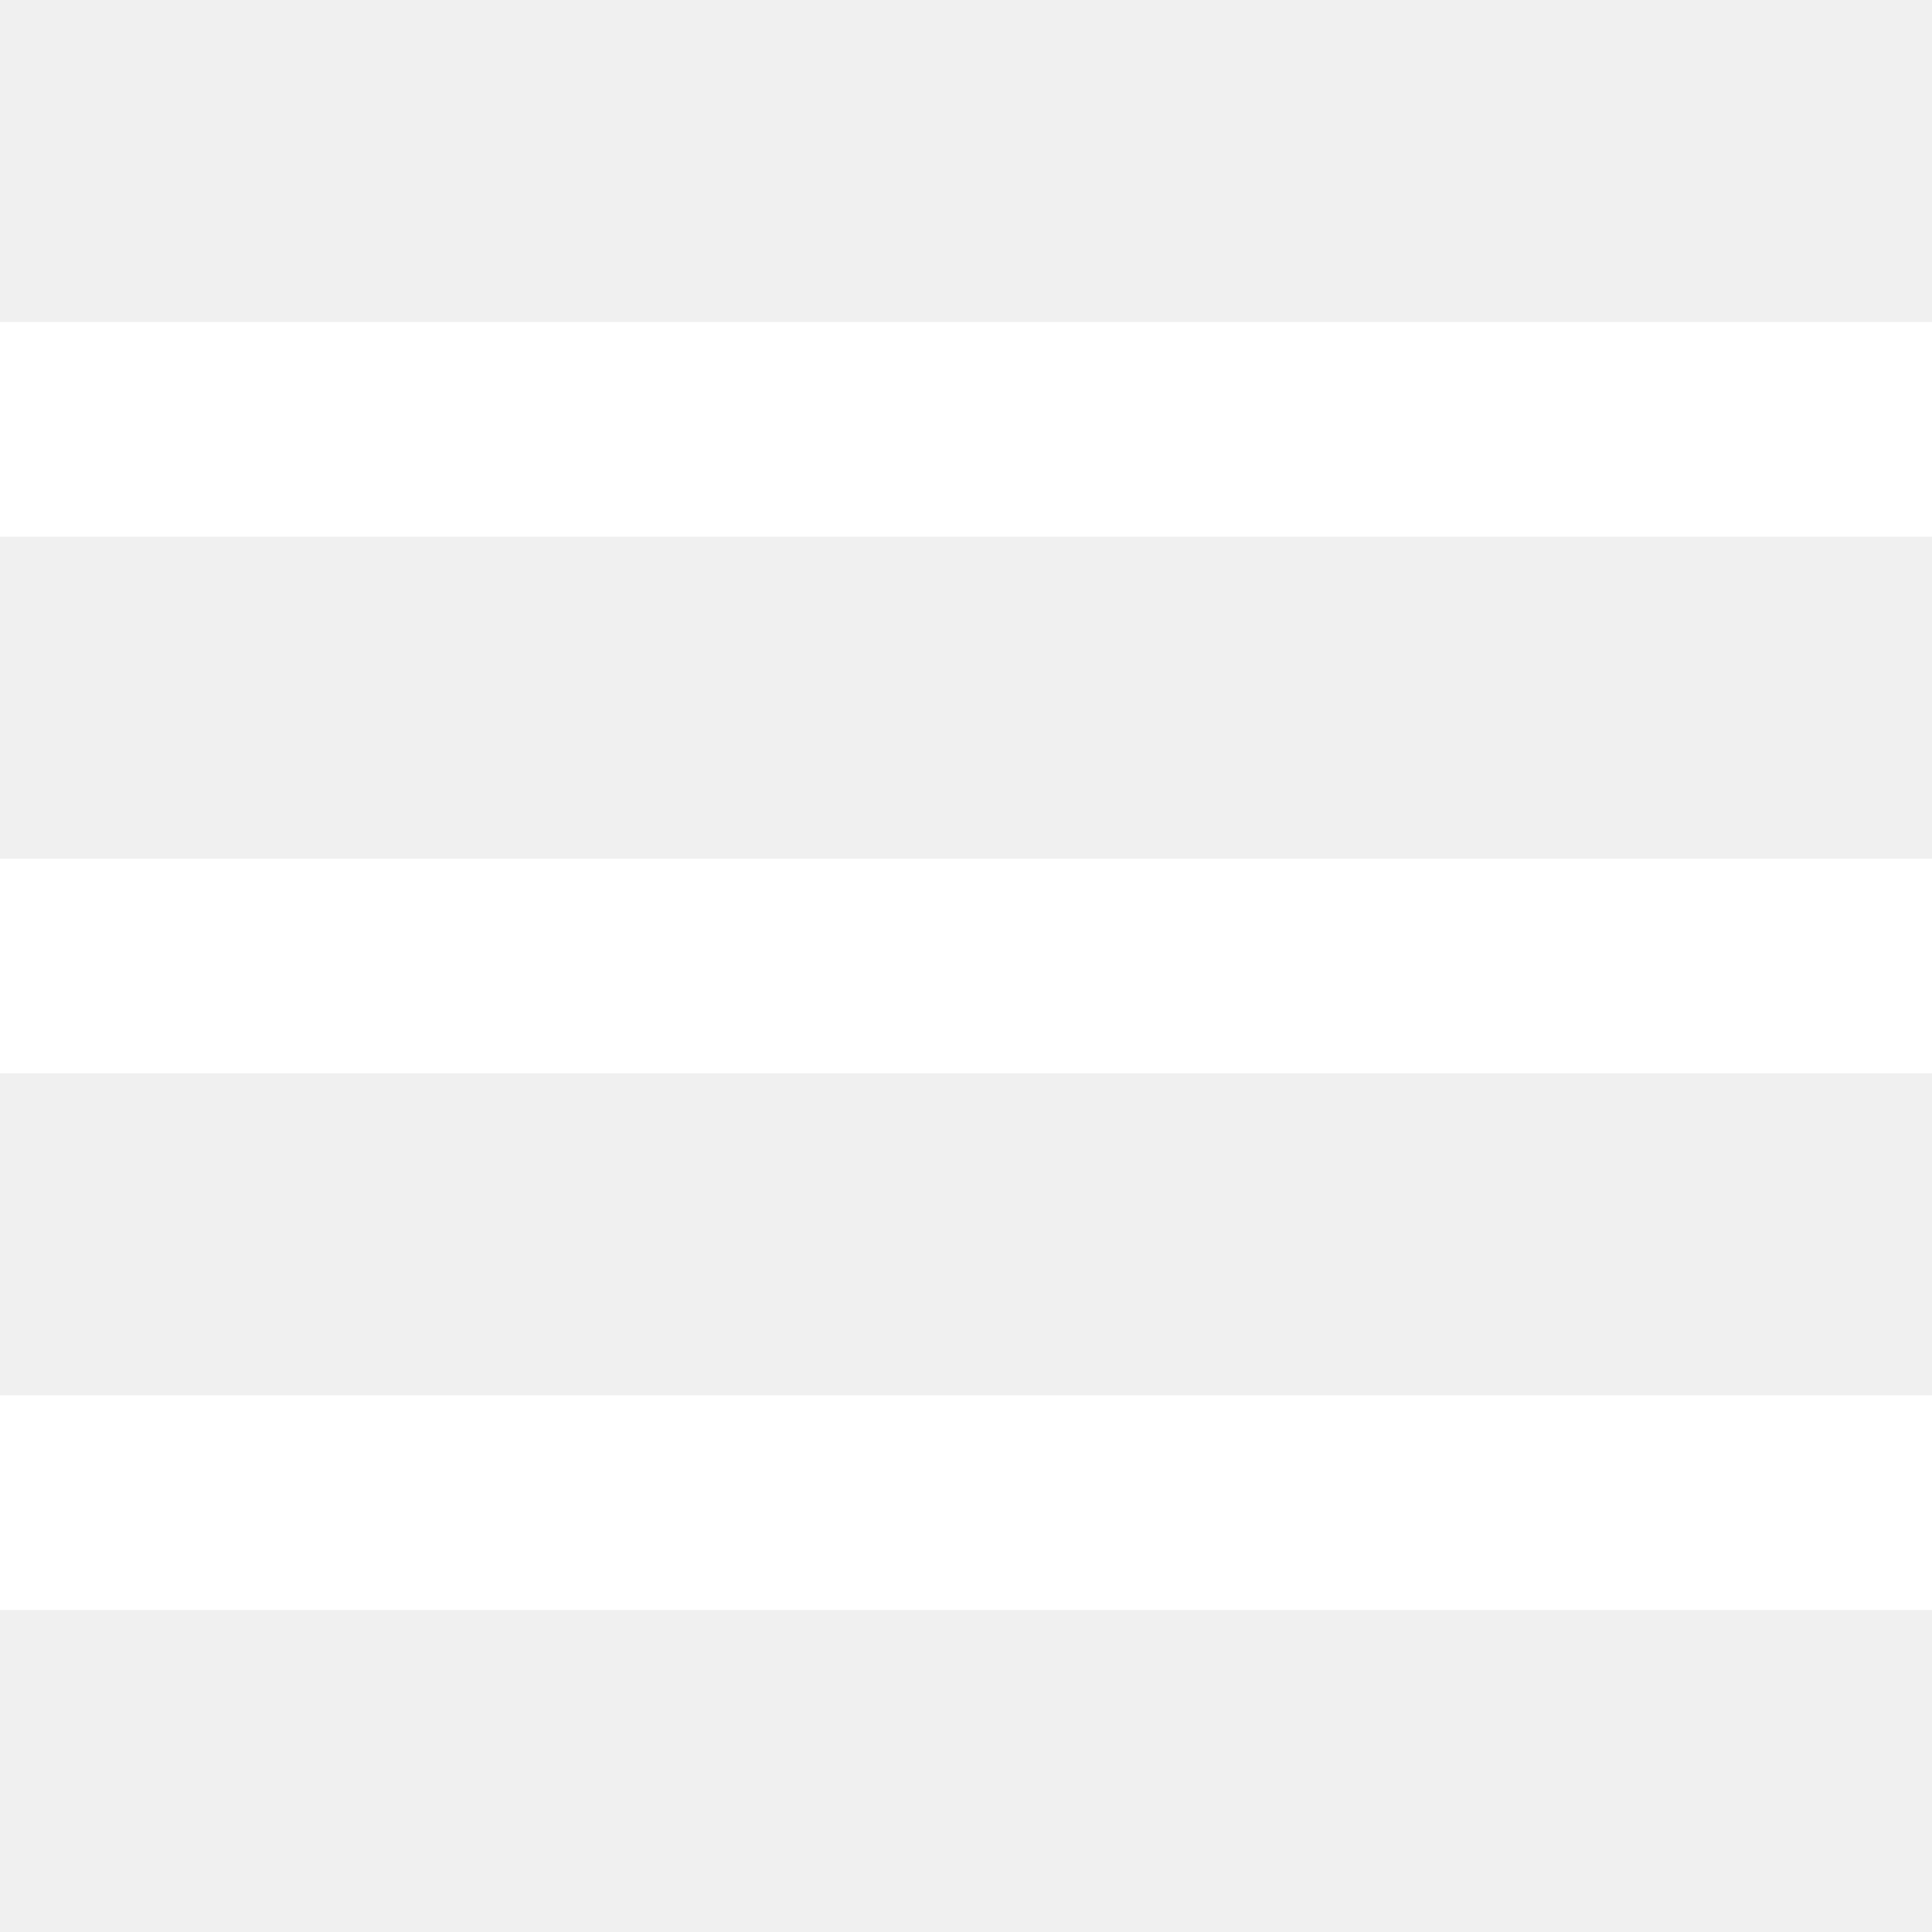
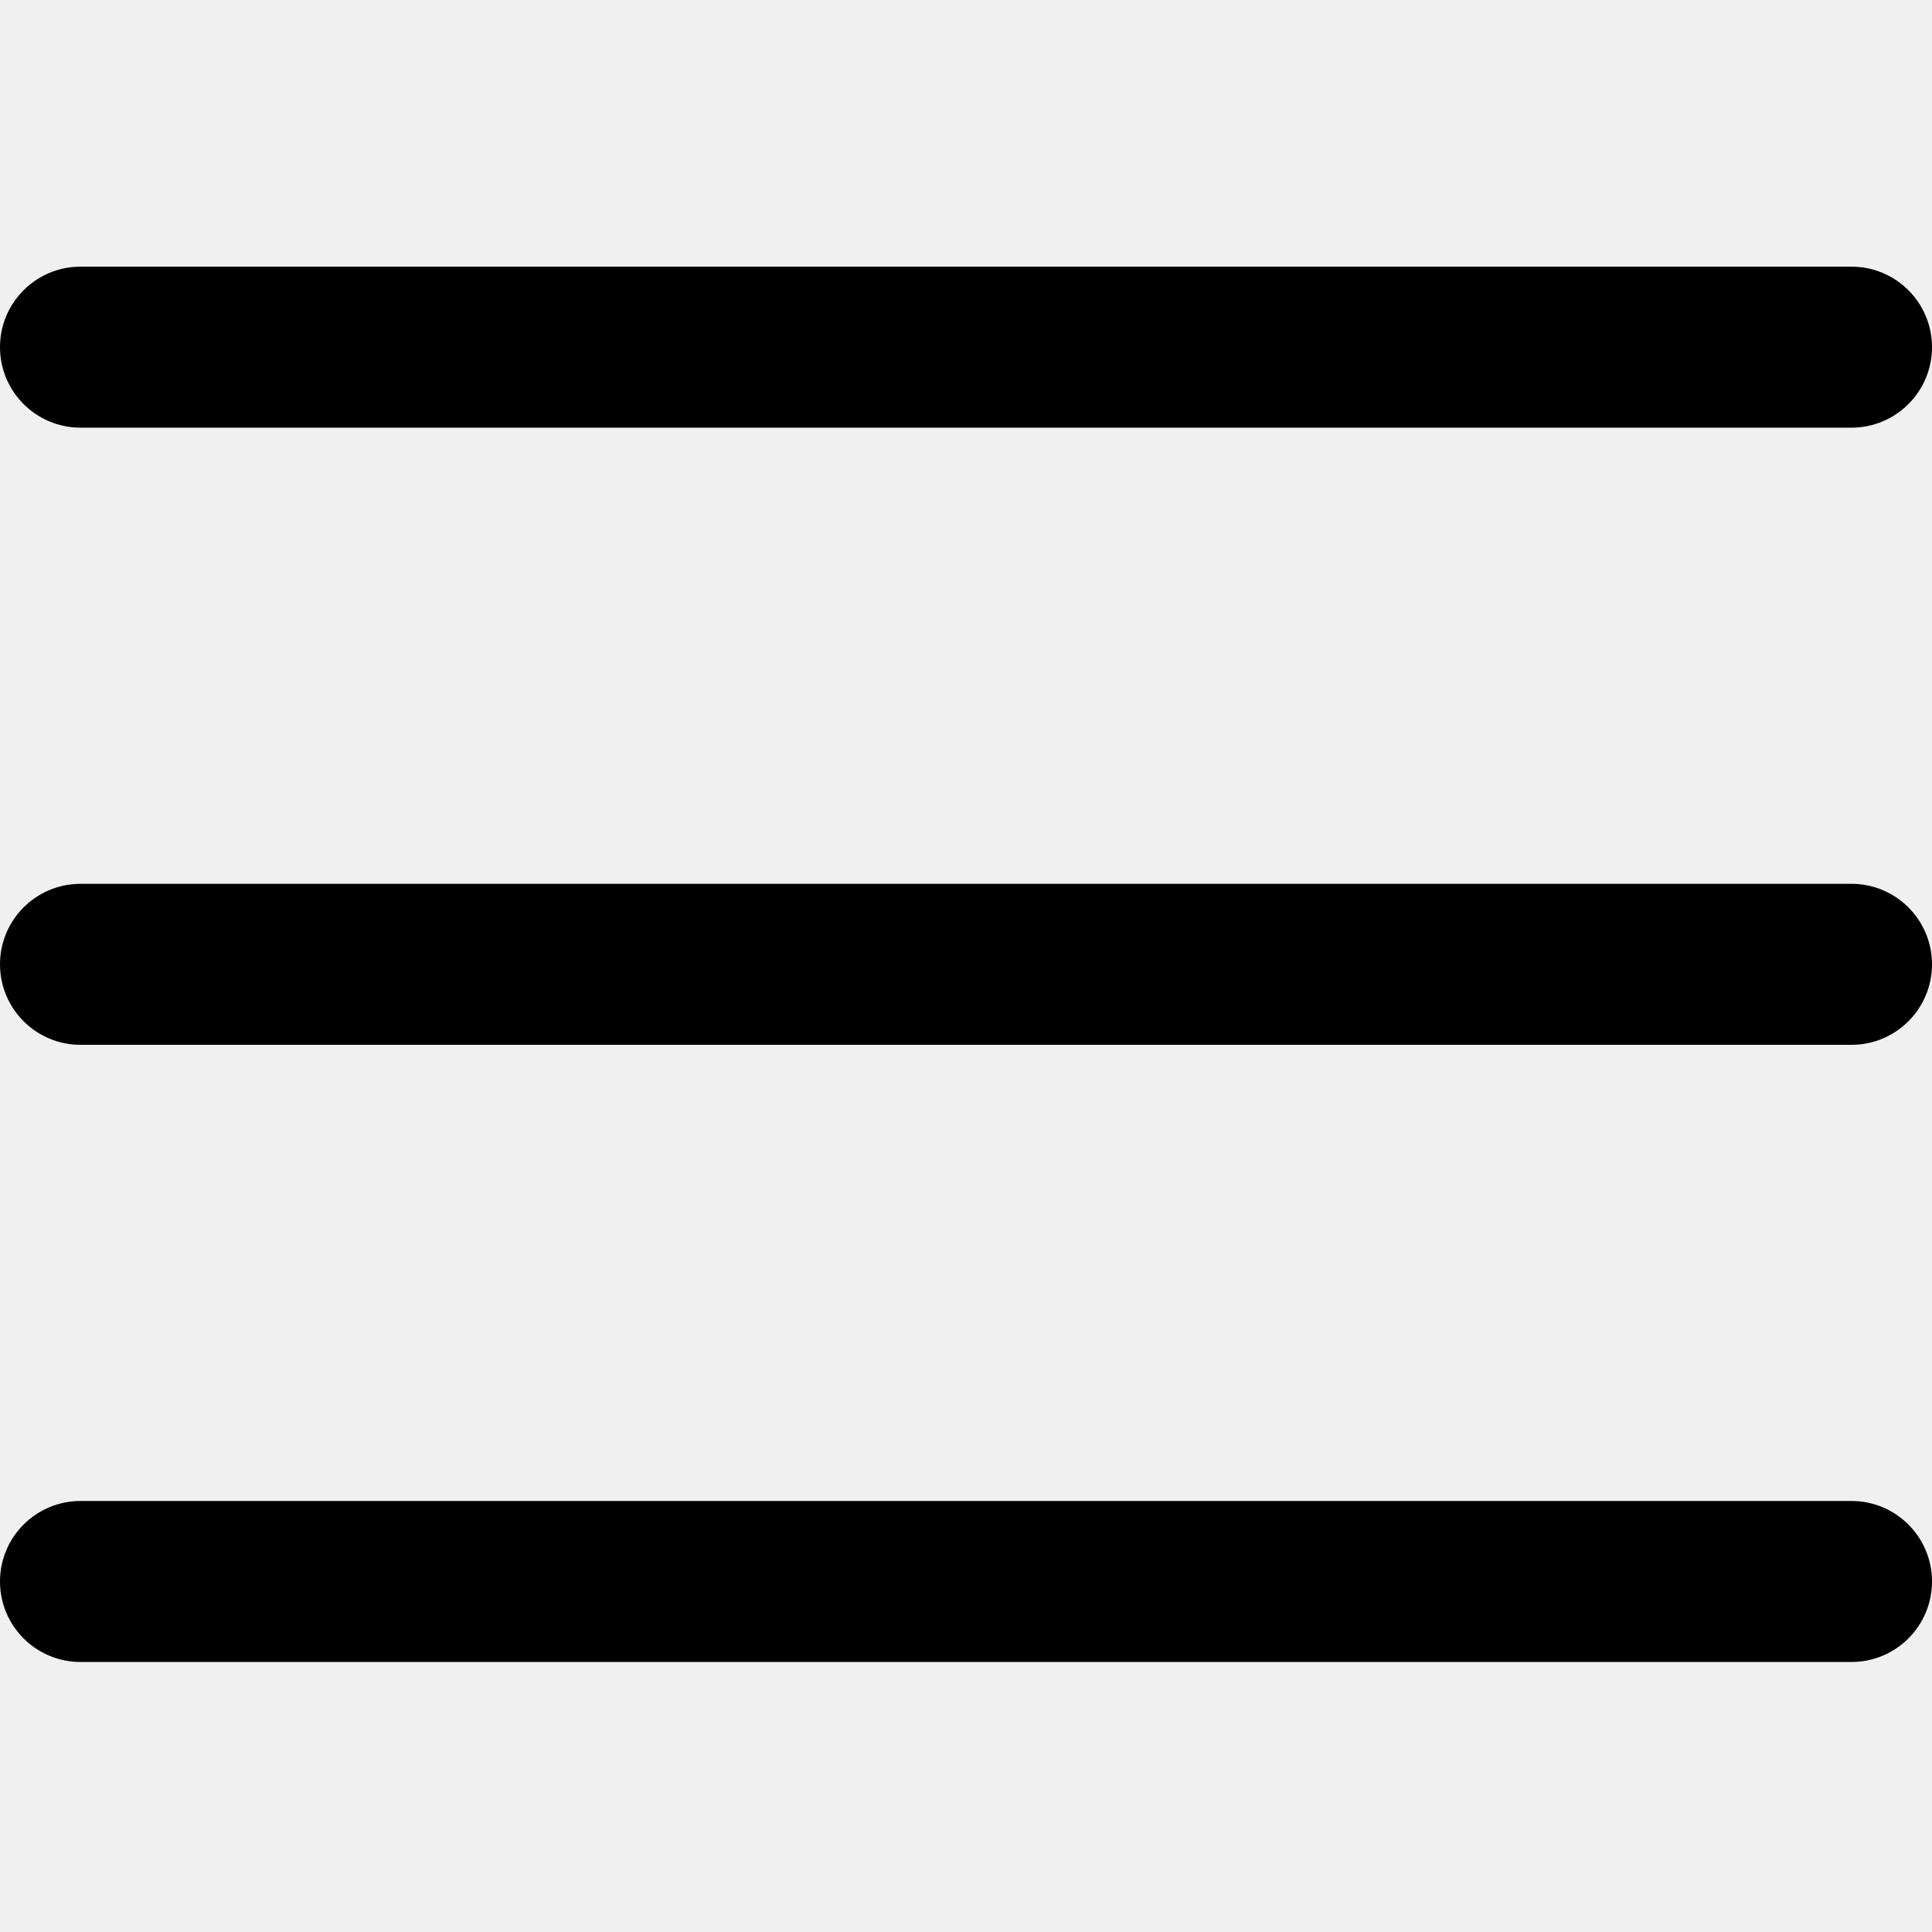
- <svg xmlns="http://www.w3.org/2000/svg" version="1.1" width="512" height="512" x="0" y="0" viewBox="0 0 384 384" style="enable-background:new 0 0 512 512" xml:space="preserve">
-   <g>
-     <g>
-       <g>
-         <g>
-           <rect x="0" y="277.333" width="384" height="42.667" fill="#ffffff" data-original="#000000" style="" />
-           <rect x="0" y="170.667" width="384" height="42.667" fill="#ffffff" data-original="#000000" style="" />
-           <rect x="0" y="64" width="384" height="42.667" fill="#ffffff" data-original="#000000" style="" />
-         </g>
-       </g>
-     </g>
-     <g>
- </g>
-     <g>
- </g>
-     <g>
- </g>
-     <g>
- </g>
-     <g>
- </g>
-     <g>
- </g>
-     <g>
- </g>
-     <g>
- </g>
-     <g>
- </g>
-     <g>
- </g>
-     <g>
- </g>
-     <g>
- </g>
-     <g>
- </g>
-     <g>
- </g>
-     <g>
- </g>
-   </g>
+ <svg xmlns="http://www.w3.org/2000/svg" height="384pt" viewBox="0 -53 384 384" width="384pt">
+   <path d="m368 154.668h-352c-8.832 0-16-7.168-16-16s7.168-16 16-16h352c8.832 0 16 7.168 16 16s-7.168 16-16 16zm0 0" />
+   <path d="m368 32h-352c-8.832 0-16-7.168-16-16s7.168-16 16-16h352c8.832 0 16 7.168 16 16s-7.168 16-16 16zm0 0" />
+   <path d="m368 277.332h-352c-8.832 0-16-7.168-16-16s7.168-16 16-16h352c8.832 0 16 7.168 16 16s-7.168 16-16 16zm0 0" />
</svg>
